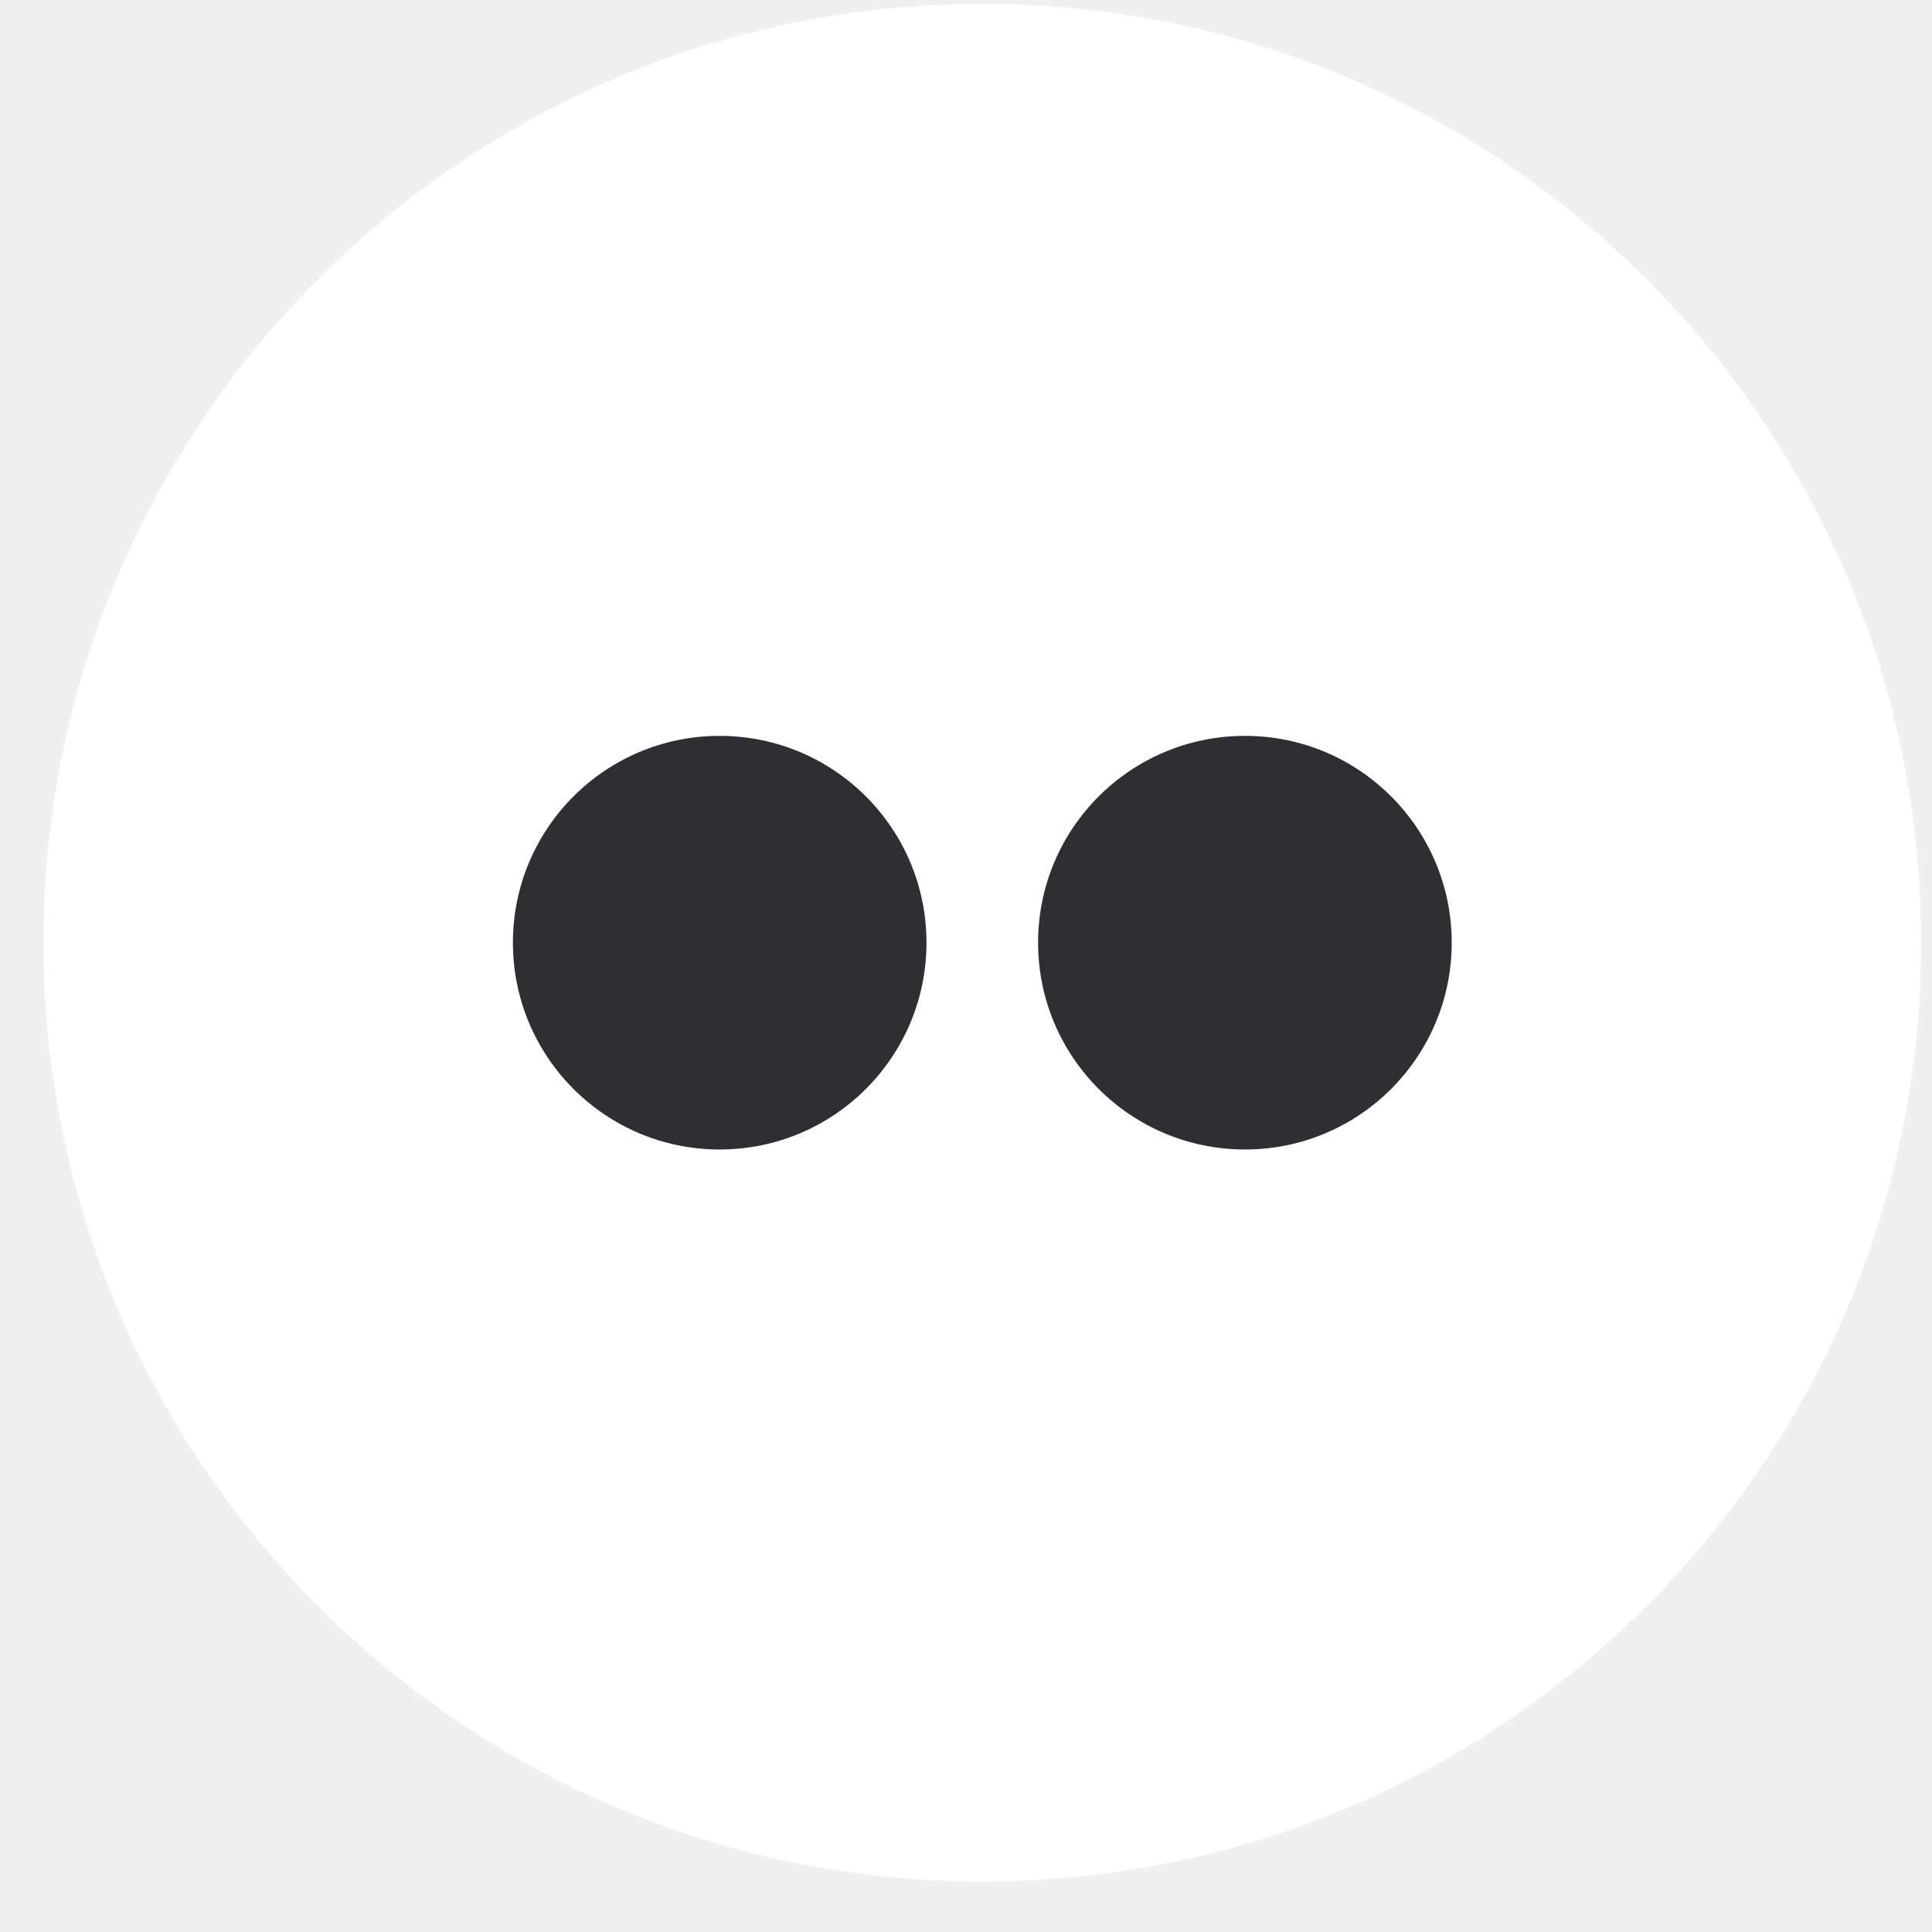
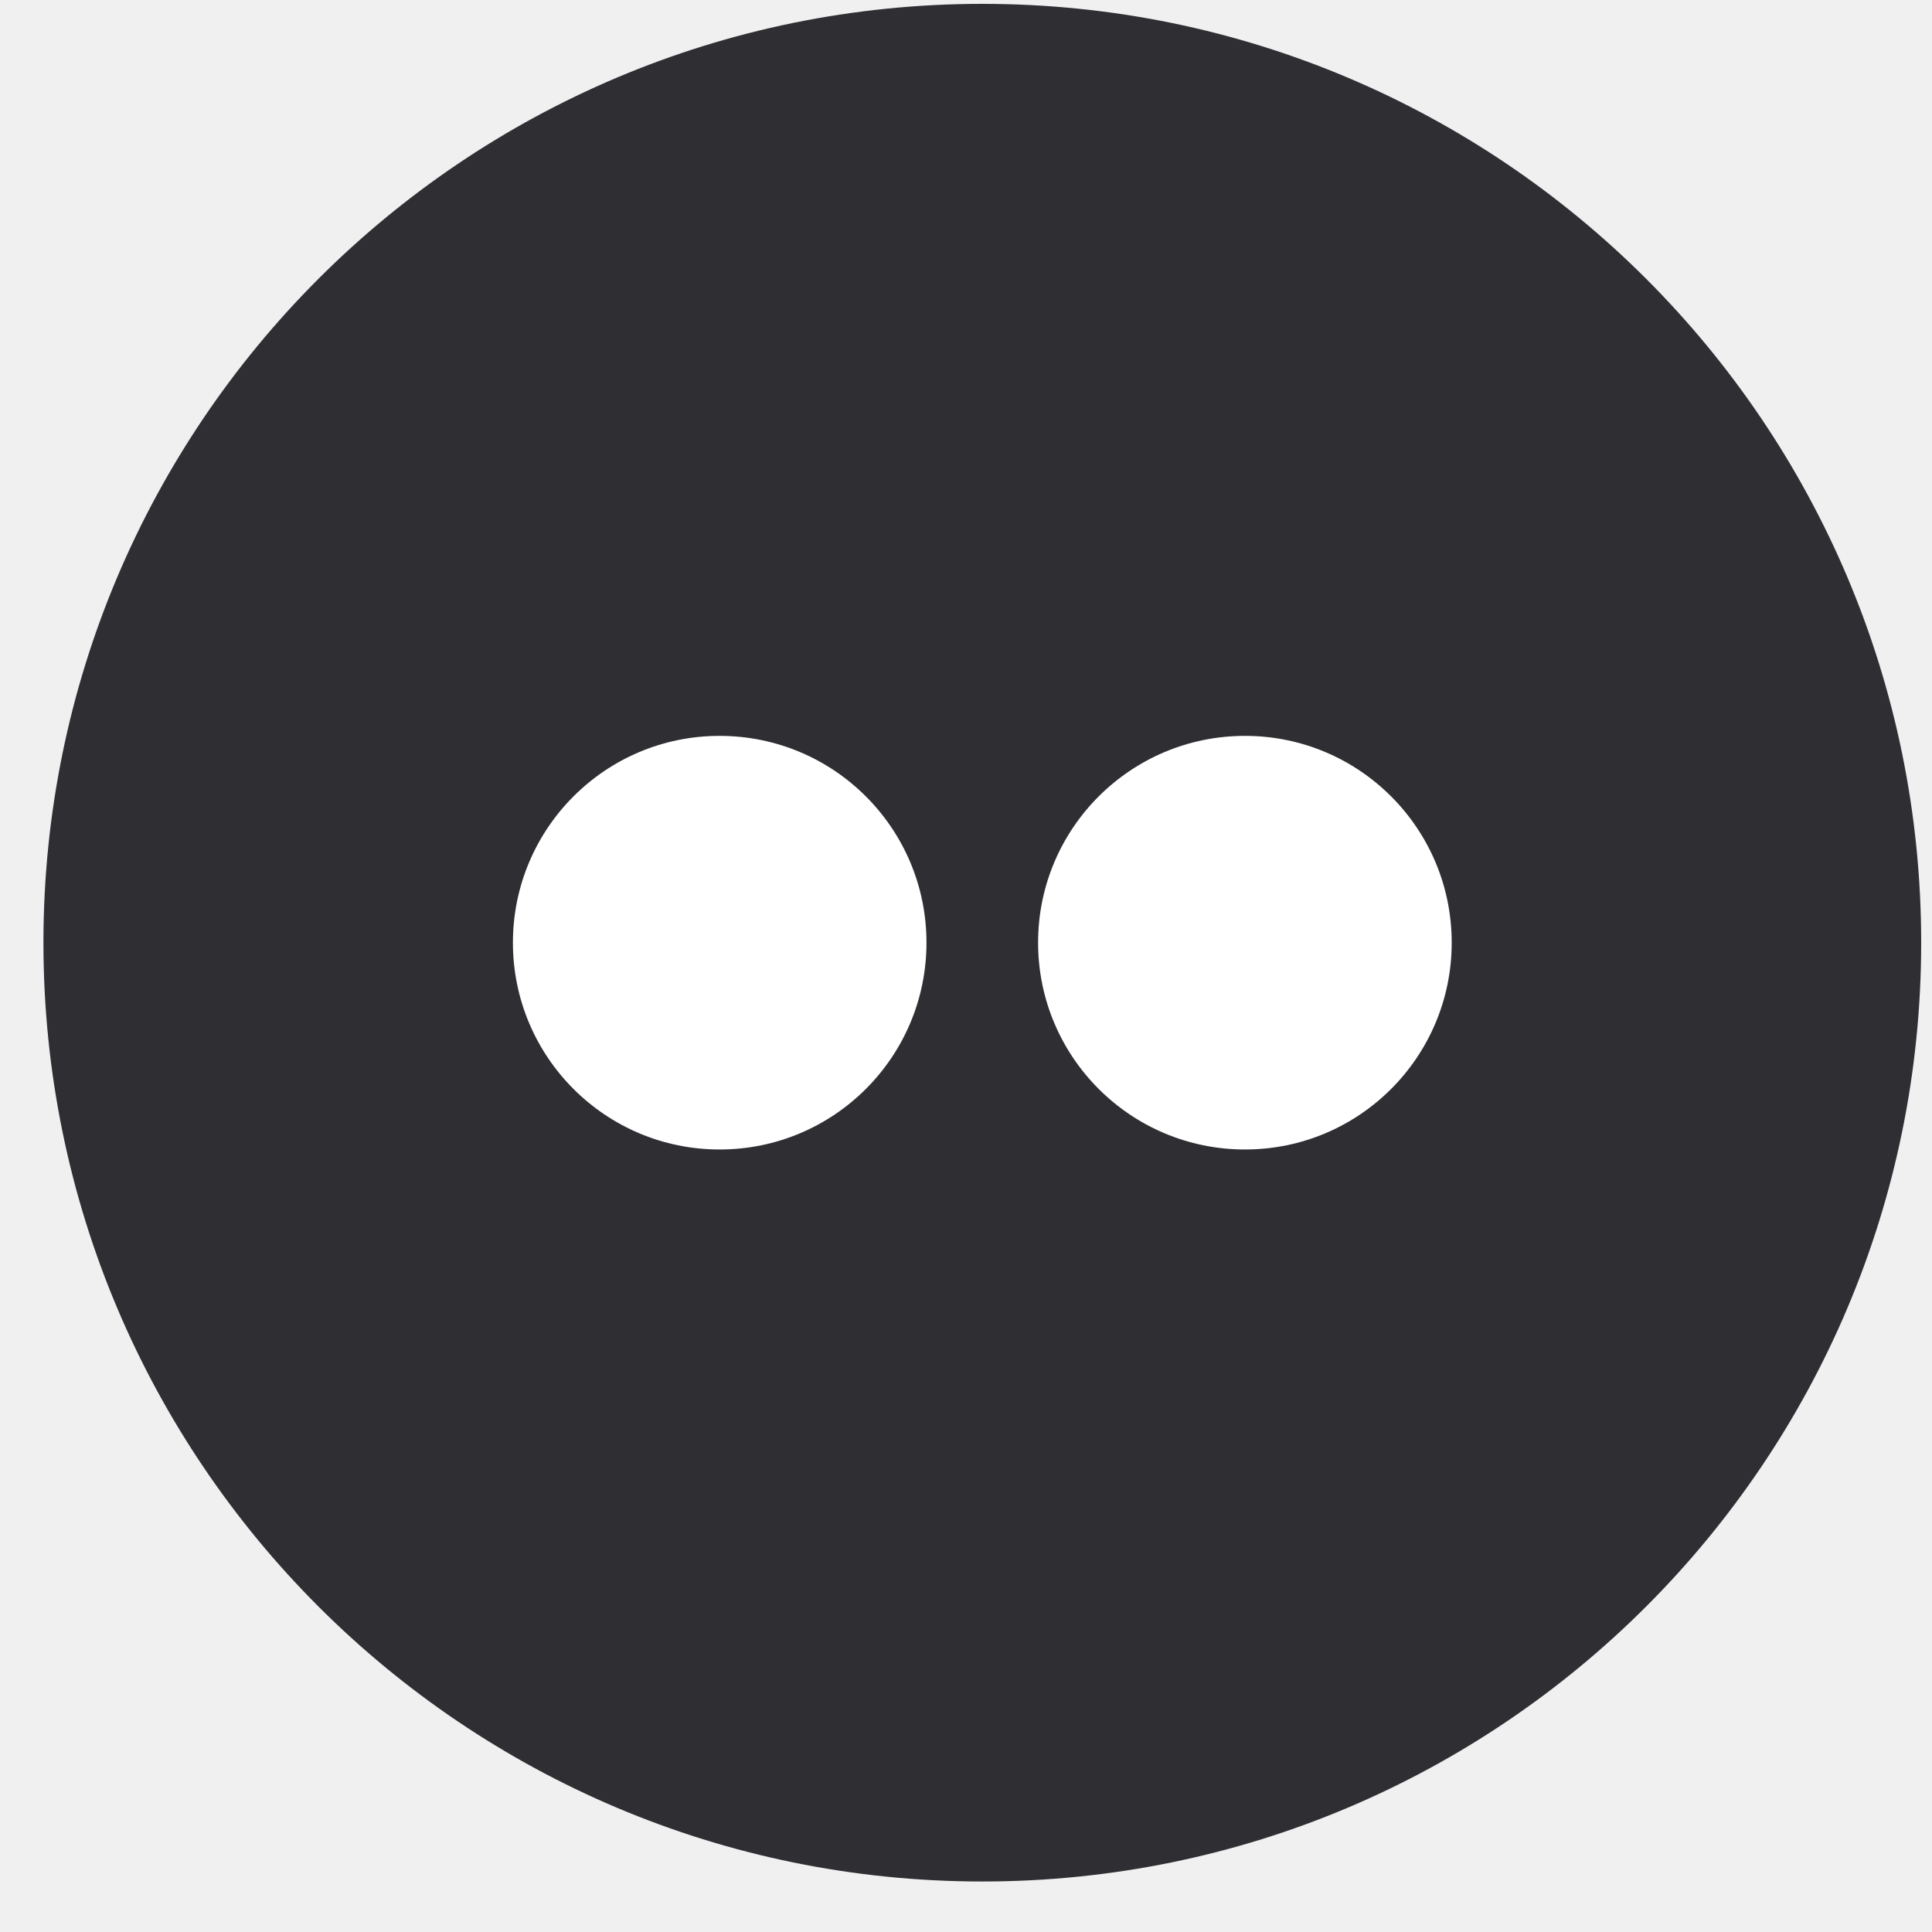
<svg xmlns="http://www.w3.org/2000/svg" width="35px" height="35px" viewBox="0 0 35 35" version="1.1">
  <defs />
  <g id="Page-1" stroke="none" stroke-width="1" fill="none" fill-rule="evenodd">
    <g id="Flat_Social_Icons" transform="translate(-630, -119)">
      <g id="Group-20" />
      <g id="flickr" transform="translate(631, 119)">
-         <path d="M16.796,34.085 C26.188,34.085 33.804,26.47 33.804,17.077 C33.804,7.684 26.188,0.07 16.796,0.07 C7.402,0.07 -0.213,7.684 -0.213,17.077 C-0.213,26.47 7.402,34.085 16.796,34.085" id="Fill-188" fill="#FFFFFF" />
-         <path d="M25.299,17.077 C25.299,19.146 23.624,20.824 21.554,20.824 C19.482,20.824 17.806,19.146 17.806,17.077 C17.806,15.009 19.482,13.331 21.554,13.331 C23.624,13.331 25.299,15.009 25.299,17.077" id="Fill-189" fill="#2E2E33" />
-         <path d="M15.784,17.077 C15.784,19.146 14.108,20.824 12.036,20.824 C9.967,20.824 8.292,19.146 8.292,17.077 C8.292,15.009 9.967,13.331 12.036,13.331 C14.108,13.331 15.784,15.009 15.784,17.077" id="Fill-190" fill="#2E2E33" />
+         <path d="M16.796,34.085 C26.188,34.085 33.804,26.47 33.804,17.077 C33.804,7.684 26.188,0.07 16.796,0.07 C7.402,0.07 -0.213,7.684 -0.213,17.077 C-0.213,26.47 7.402,34.085 16.796,34.085" id="Fill-188" fill="#2E2E33" />
+         <path d="M25.299,17.077 C25.299,19.146 23.624,20.824 21.554,20.824 C19.482,20.824 17.806,19.146 17.806,17.077 C17.806,15.009 19.482,13.331 21.554,13.331 C23.624,13.331 25.299,15.009 25.299,17.077" id="Fill-189" fill="#FFFFFF" />
+         <path d="M15.784,17.077 C15.784,19.146 14.108,20.824 12.036,20.824 C9.967,20.824 8.292,19.146 8.292,17.077 C8.292,15.009 9.967,13.331 12.036,13.331 C14.108,13.331 15.784,15.009 15.784,17.077" id="Fill-190" fill="#FFFFFF" />
      </g>
    </g>
  </g>
</svg>
